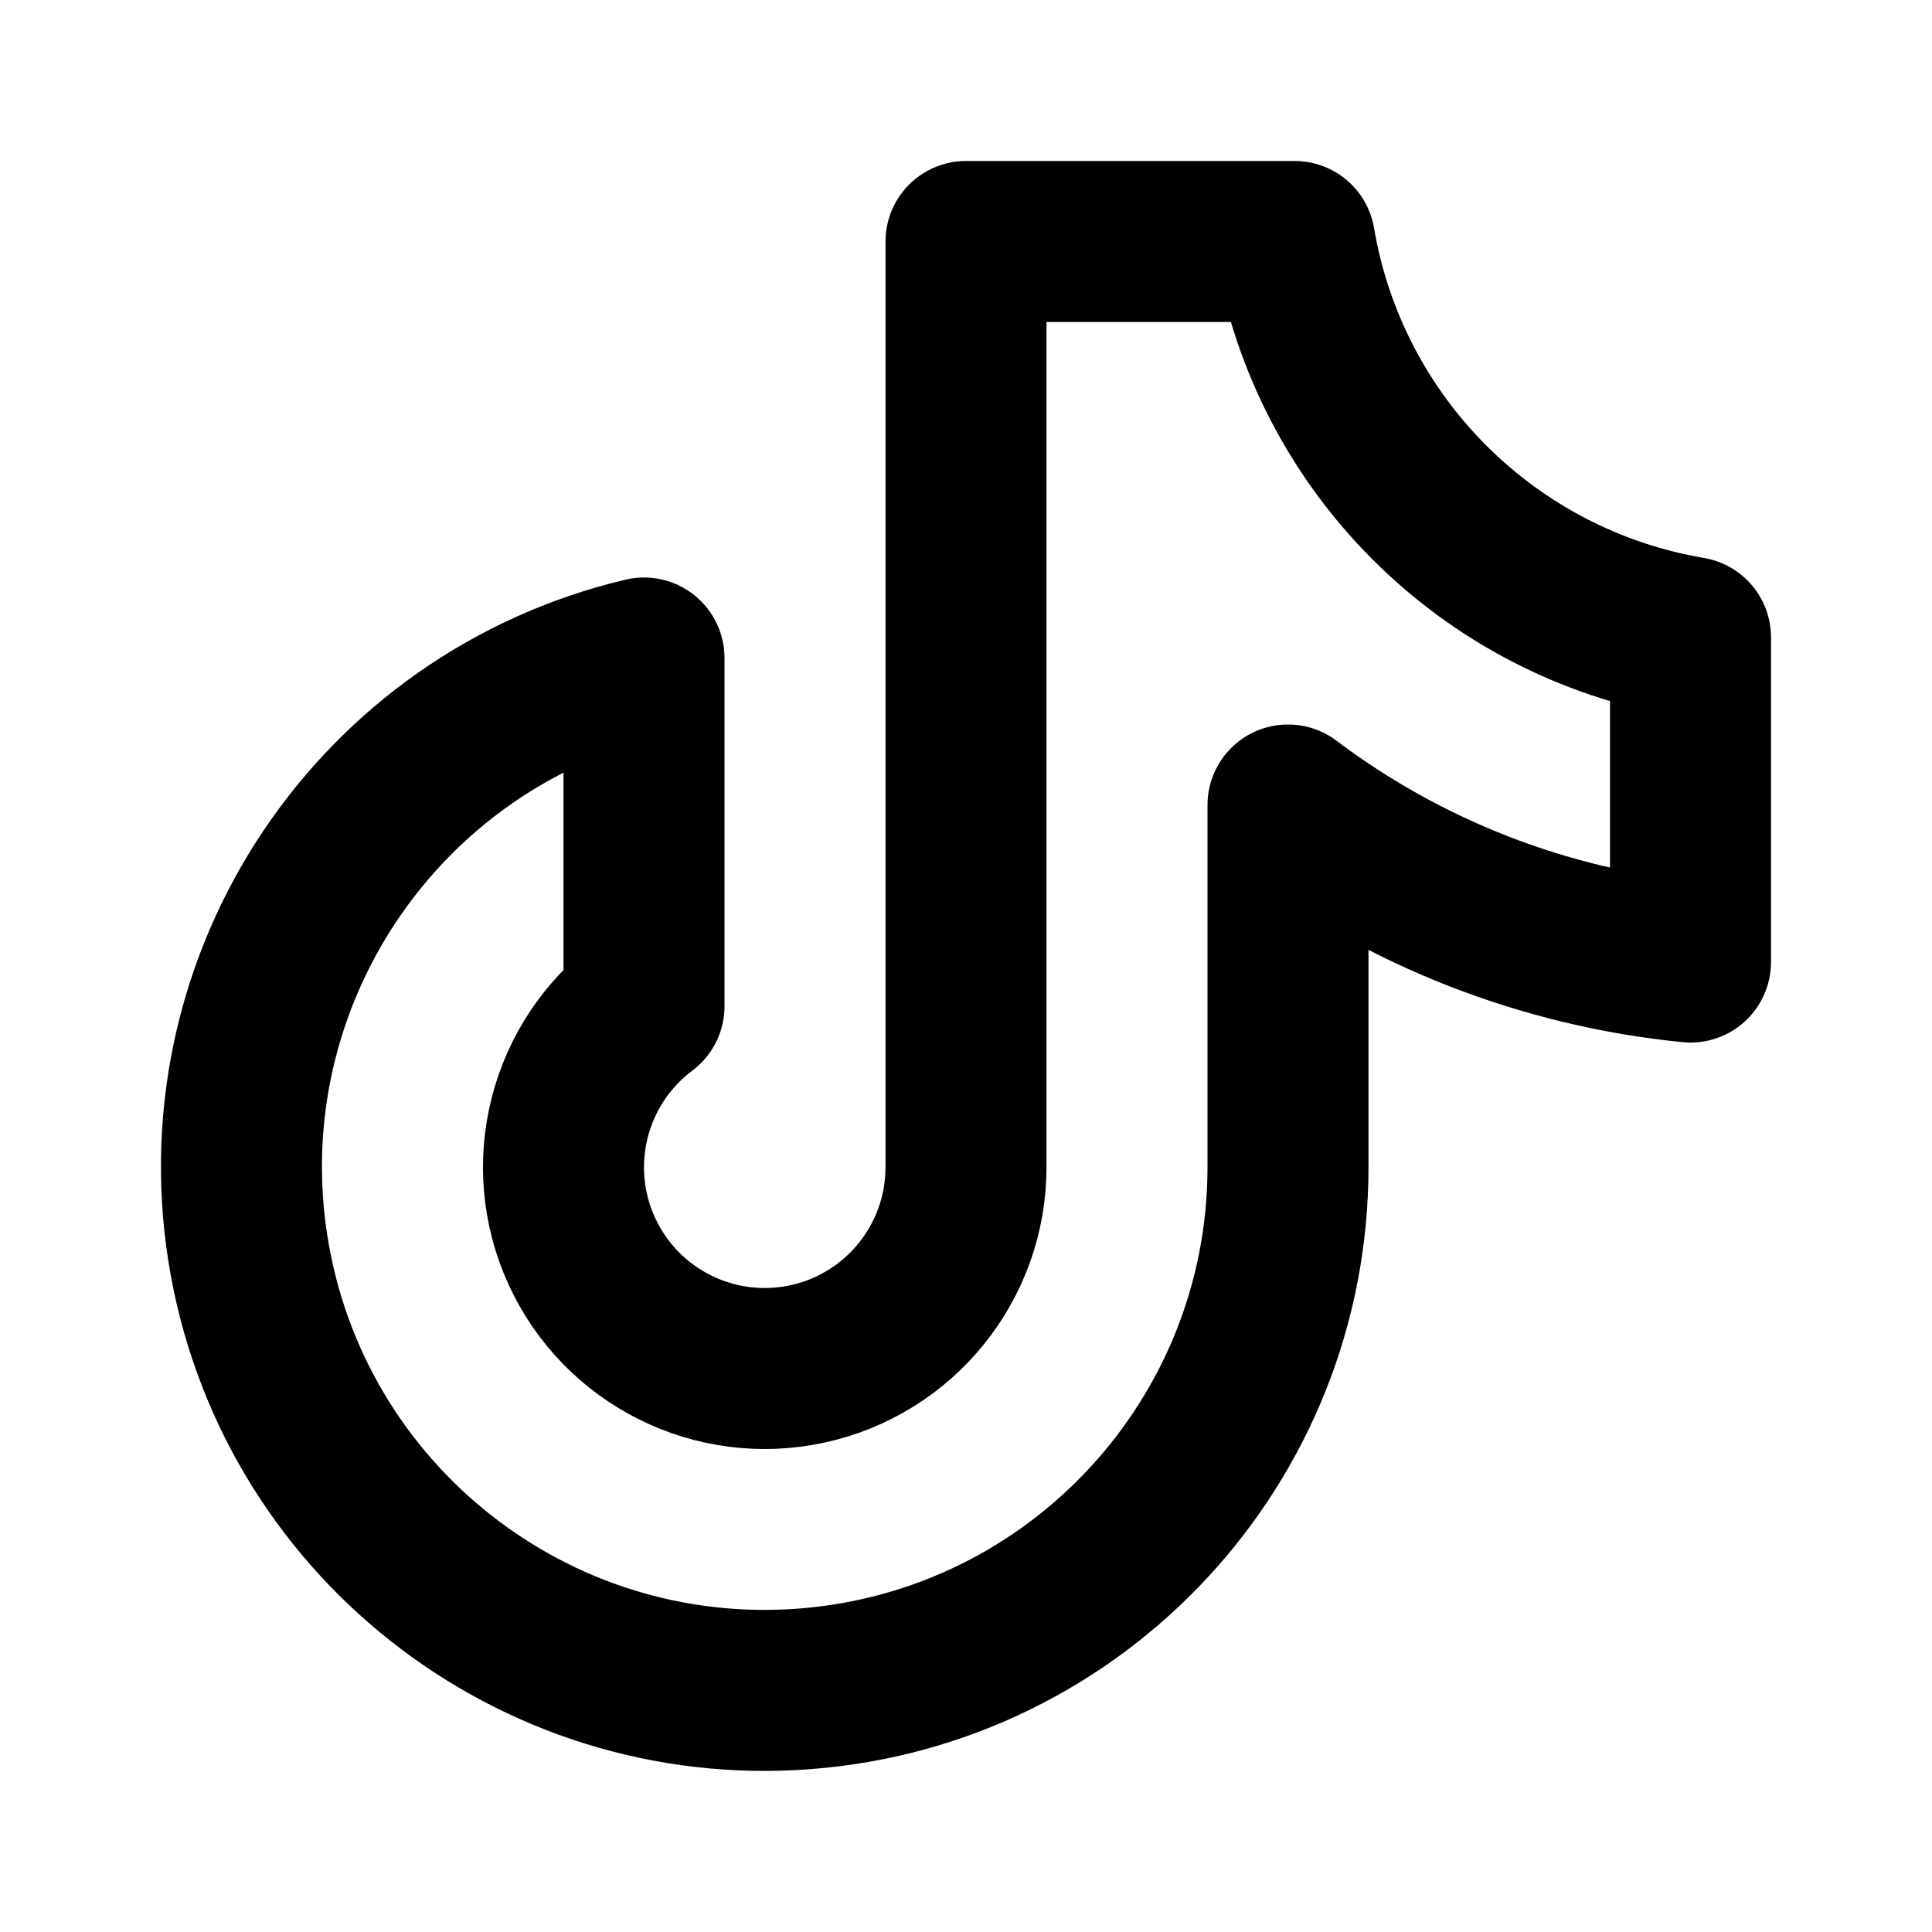
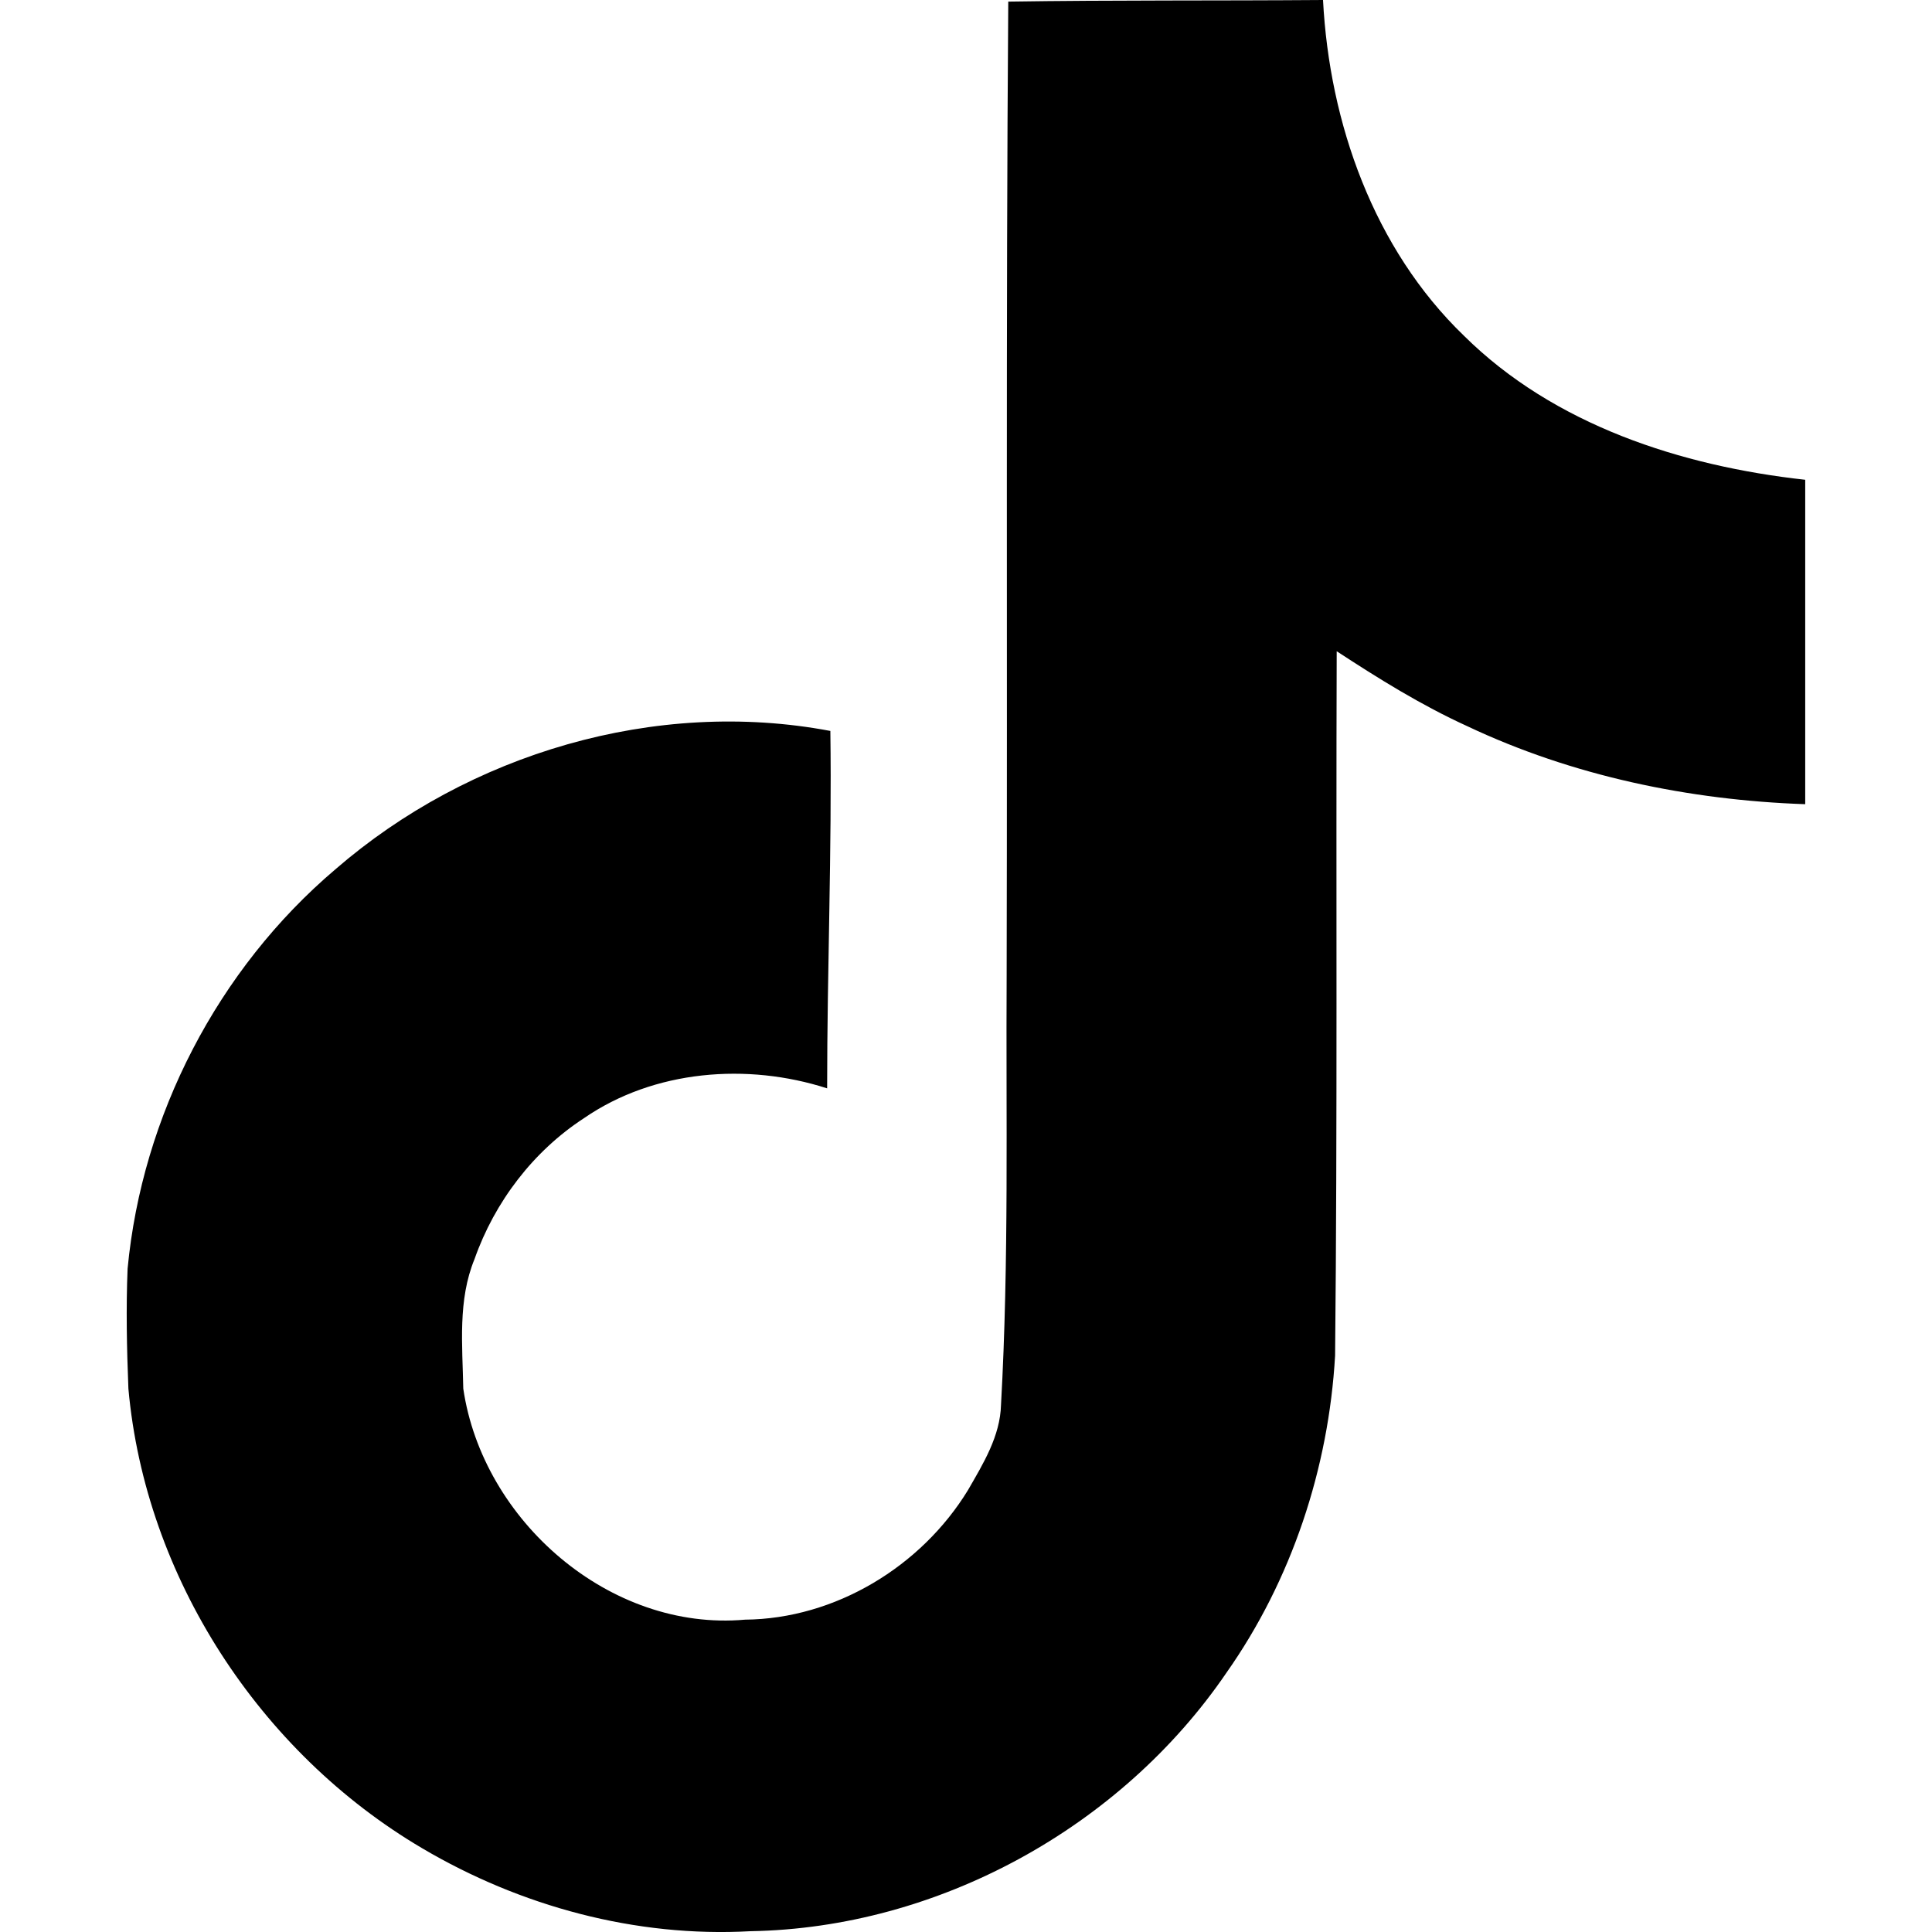
- <svg xmlns="http://www.w3.org/2000/svg" viewBox="0 0 24 24" fill="none" stroke="currentColor" stroke-width="2" stroke-linecap="round" stroke-linejoin="round" class="size-8">
-   <path stroke="none" d="M0 0h24v24H0z" fill="none" />
-   <path d="M21 7.917v4.034a9.948 9.948 0 0 1 -5 -1.951v4.5a6.5 6.5 0 1 1 -8 -6.326v4.326a2.5 2.5 0 1 0 4 2v-11.5h4.083a6.005 6.005 0 0 0 4.917 4.917z" />
+ <svg xmlns="http://www.w3.org/2000/svg" viewBox="0 0 24 24" fill="currentColor" class="size-8" aria-hidden="true">
+   <path d="M12.525.02c1.31-.02 2.61-.01 3.91-.02.08 1.53.63 3.09 1.75 4.17 1.12 1.11 2.7 1.62 4.24 1.79v4.03c-1.44-.05-2.89-.35-4.2-.97-.57-.26-1.1-.59-1.62-.93-.01 2.92.01 5.84-.02 8.75-.08 1.4-.54 2.79-1.35 3.94-1.31 1.92-3.58 3.17-5.91 3.21-1.43.08-2.86-.31-4.08-1.03-2.02-1.19-3.44-3.37-3.65-5.71-.02-.5-.03-1-.01-1.49.18-1.9 1.12-3.72 2.58-4.96 1.66-1.44 3.98-2.13 6.15-1.72.02 1.48-.04 2.96-.04 4.44-.99-.32-2.15-.23-3.02.37-.63.41-1.11 1.04-1.36 1.75-.21.51-.15 1.07-.14 1.61.24 1.64 1.82 3.02 3.5 2.87 1.12-.01 2.19-.66 2.77-1.61.19-.33.4-.67.41-1.06.1-1.79.06-3.57.07-5.36.01-4.03-.01-8.05.02-12.07z" />
</svg>
